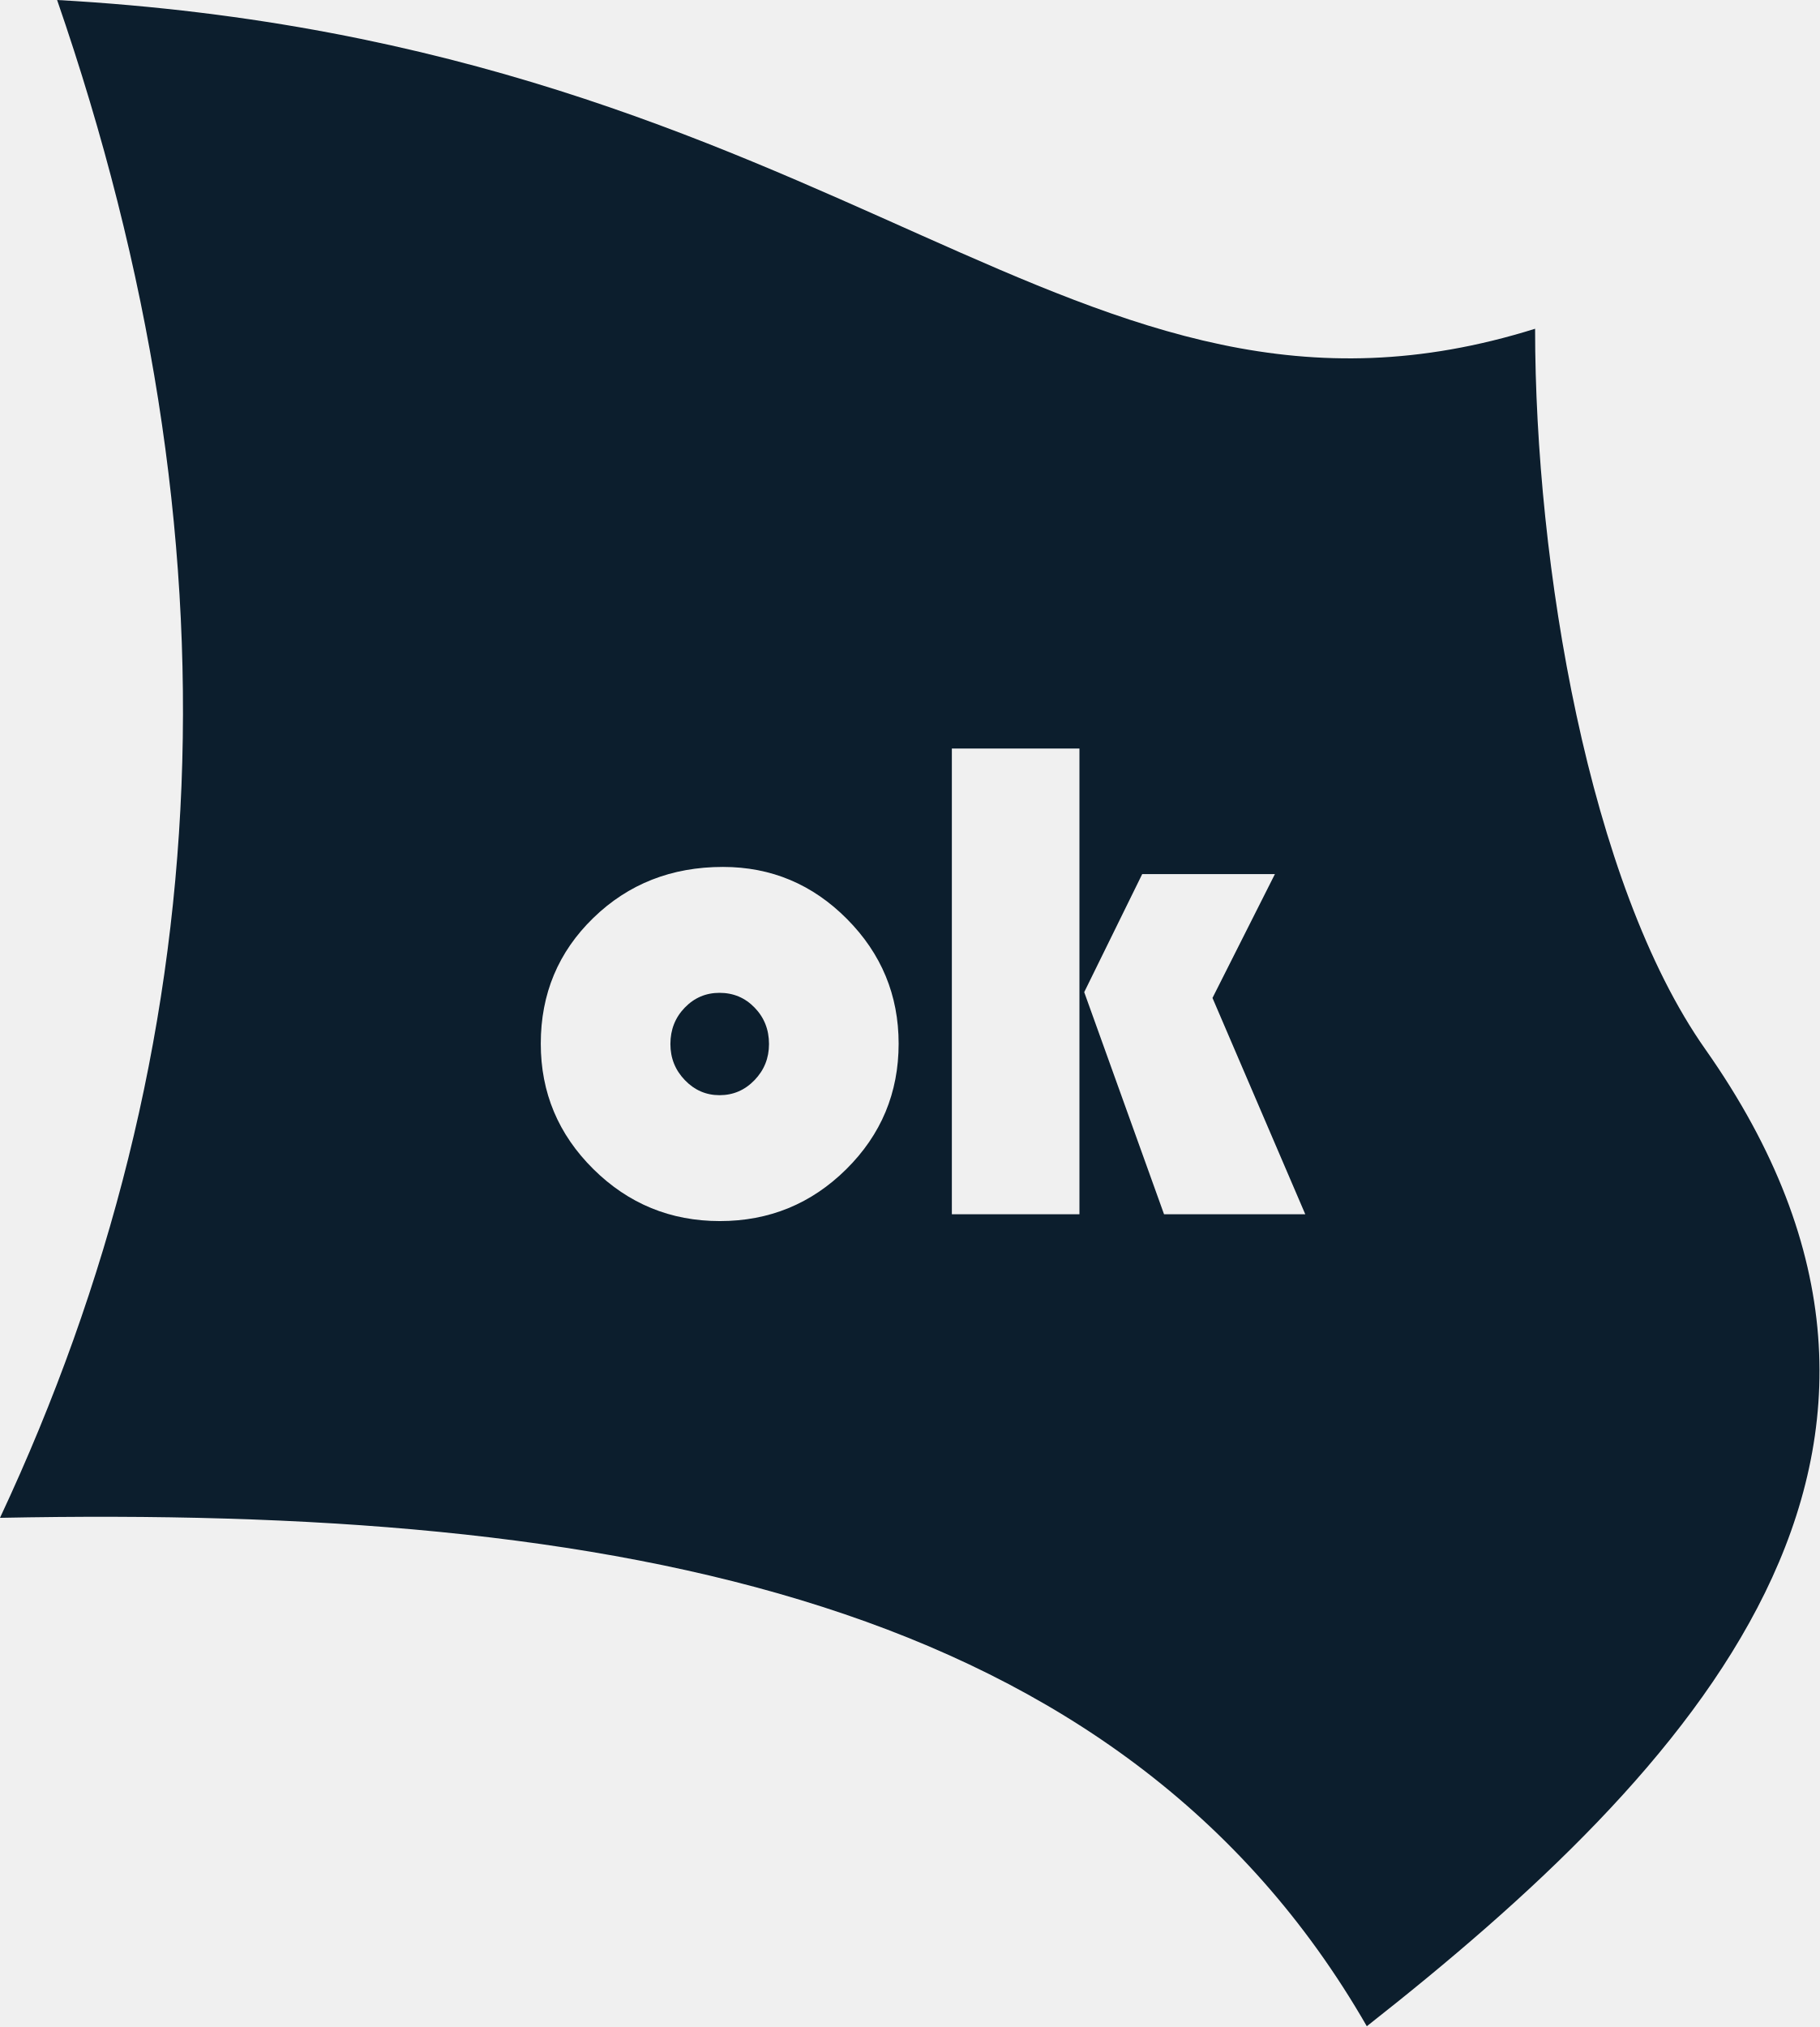
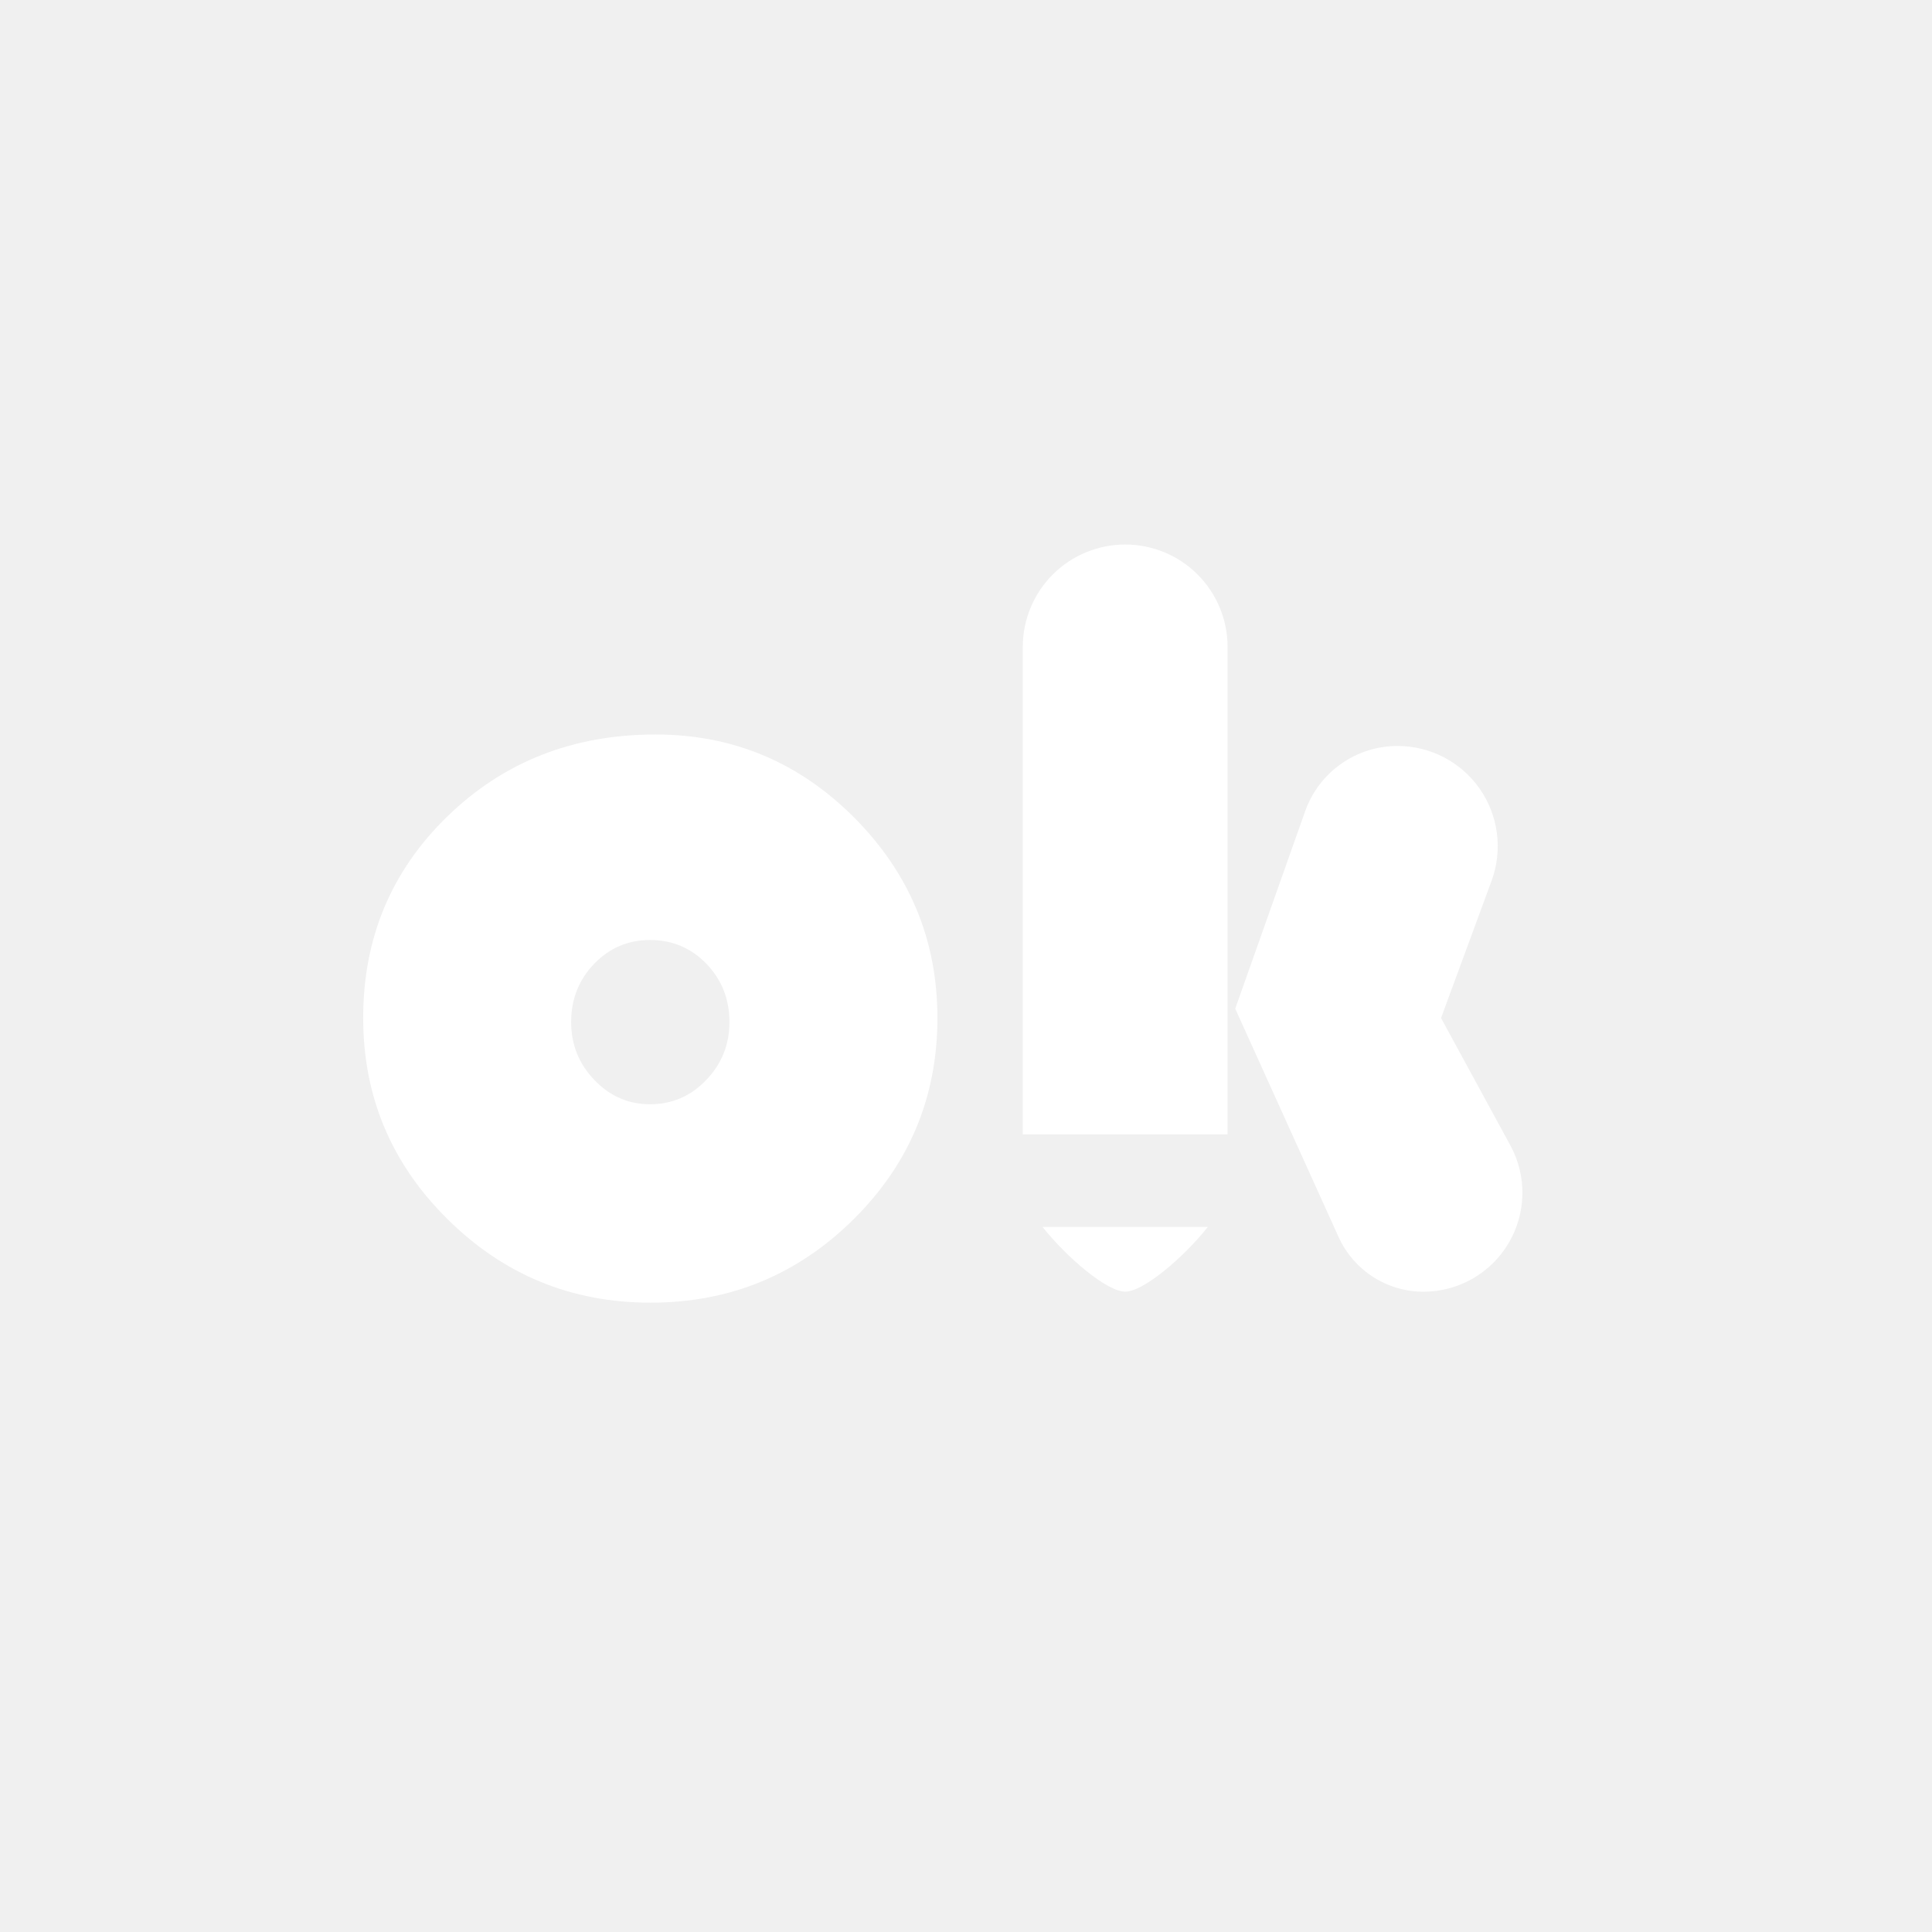
- <svg xmlns="http://www.w3.org/2000/svg" width="100%" height="100%" viewBox="0 0 1080 1203" version="1.1" xml:space="preserve" style="fill-rule:evenodd;clip-rule:evenodd;stroke-linejoin:round;stroke-miterlimit:2;">
-   <g transform="matrix(1,0,0,1,-577,-703.03)">
-     <g transform="matrix(3.80479,0,0,3.80479,1004.09,1353.01)">
-       <path d="M0,-15.966C-2.129,-15.966 -3.938,-15.195 -5.429,-13.651C-6.918,-12.108 -7.664,-10.218 -7.664,-7.983C-7.664,-5.782 -6.91,-3.903 -5.401,-2.342C-3.895,-0.779 -2.094,0 0,0C2.129,0 3.946,-0.779 5.455,-2.342C6.963,-3.903 7.718,-5.782 7.718,-7.983C7.718,-10.218 6.973,-12.108 5.482,-13.651C3.991,-15.195 2.164,-15.966 0,-15.966" style="fill:rgb(12,30,45);fill-rule:nonzero;" />
+ <svg xmlns="http://www.w3.org/2000/svg" width="100%" height="100%" viewBox="0 0 500 500" version="1.1" xml:space="preserve" style="fill-rule:evenodd;clip-rule:evenodd;stroke-linejoin:round;stroke-miterlimit:2;">
+   <g transform="matrix(1,0,0,1,-709,-2862)">
+     <g transform="matrix(1,0,0,1.76094,2405,0)">
+       <g transform="matrix(1.31579,0,0,0.74721,-2680.21,-222.579)">
+         <circle cx="938" cy="2663" r="190" style="fill:none;" />
+       </g>
    </g>
-     <g transform="matrix(3.80479,0,0,3.80479,1267.94,1184.93)">
-       <path d="M0,62.749L-12.454,28.103L-3.406,9.688L17.297,9.688L7.557,29.007L22.033,62.749L0,62.749ZM-13.198,62.749L-33.103,62.749L-33.103,-9.897L-13.198,-9.897L-13.198,62.749ZM-49.574,55.724C-55.021,61.117 -61.594,63.813 -69.293,63.813C-76.992,63.813 -83.575,61.108 -89.037,55.697C-94.502,50.287 -97.234,43.768 -97.234,36.139C-97.234,28.368 -94.502,21.832 -89.037,16.527C-83.575,11.223 -76.833,8.571 -68.813,8.571C-61.293,8.571 -54.844,11.276 -49.468,16.686C-44.093,22.097 -41.405,28.582 -41.405,36.139C-41.405,43.803 -44.129,50.331 -49.574,55.724M84.435,37.001C66.25,11.179 57.886,-38.645 57.886,-75.376C-14.123,-52.829 -48.673,-119.746 -172.688,-126.656C-143.455,-42.076 -147.213,36.704 -181.598,110.101C-85.258,108.177 -6.759,122.647 31.633,189.405C82.548,149.4 128.749,99.928 84.435,37.001" style="fill:rgb(12,30,45);fill-rule:nonzero;" />
+     <g transform="matrix(1,0,0,1.76094,2405,0)">
+       <g transform="matrix(2.66188,0,0,1.51163,-5453.51,-1190.46)">
+         <path d="M1494.57,1981.27C1489.12,1986.66 1482.55,1989.36 1474.85,1989.36C1467.15,1989.36 1460.57,1986.65 1455.11,1981.24C1449.64,1975.83 1446.91,1969.31 1446.91,1961.68C1446.91,1953.91 1449.64,1947.38 1455.11,1942.07C1460.57,1936.77 1467.31,1934.12 1475.33,1934.12C1482.85,1934.12 1489.3,1936.82 1494.68,1942.23C1500.05,1947.64 1502.74,1954.13 1502.74,1961.68C1502.74,1969.35 1500.02,1975.88 1494.57,1981.27ZM1474.8,1954.1C1472.67,1954.1 1470.86,1954.87 1469.37,1956.41C1467.88,1957.96 1467.13,1959.85 1467.13,1962.08C1467.13,1964.28 1467.89,1966.16 1469.4,1967.72C1470.9,1969.29 1472.7,1970.07 1474.8,1970.07C1476.93,1970.07 1478.75,1969.29 1480.25,1967.72C1481.76,1966.16 1482.52,1964.28 1482.52,1962.08C1482.52,1959.85 1481.77,1957.96 1480.28,1956.41C1478.79,1954.87 1476.96,1954.1 1474.8,1954.1Z" style="fill:white;" />
+       </g>
+     </g>
+     <g transform="matrix(1,0,0,1.76094,2405,0)">
+       <g transform="matrix(2.66188,0,0,1.51163,-3229.18,-515.931)">
+         <path d="M714.369,1542.07C710.811,1542.07 707.581,1539.98 706.114,1536.74C702.493,1528.74 696.07,1514.55 696.07,1514.55C696.07,1514.55 700.192,1502.91 702.871,1495.35C704.218,1491.55 707.815,1489.01 711.849,1489.01L711.85,1489.01C715.035,1489.01 718.02,1490.56 719.842,1493.17C721.664,1495.79 722.094,1499.13 720.993,1502.12C718.544,1508.77 716.081,1515.46 716.081,1515.46C716.081,1515.46 719.377,1521.51 722.823,1527.85C724.445,1530.83 724.376,1534.44 722.642,1537.36C720.908,1540.28 717.766,1542.07 714.373,1542.07C714.371,1542.07 714.37,1542.07 714.369,1542.07Z" style="fill:white;" />
+       </g>
+     </g>
+     <g transform="matrix(1,0,0,1.76094,2405,0)">
+       <g transform="matrix(2.66188,0,0,1.51163,-5453.51,-1190.46)">
+         <path d="M1529.03,1982C1526.67,1984.97 1522.77,1988.29 1521,1988.29C1521,1988.29 1521,1988.29 1521,1988.29C1519.22,1988.29 1515.32,1984.97 1512.96,1982L1529.03,1982Z" style="fill:white;" />
+       </g>
+     </g>
+     <g transform="matrix(1,0,0,1.76094,2405,0)">
+       <g transform="matrix(2.66188,0,0,1.51163,-5453.51,-1190.46)">
+         <path d="M1511.04,1973L1511.04,1925.6C1511.04,1922.96 1512.09,1920.43 1513.96,1918.56C1515.82,1916.7 1518.36,1915.65 1521,1915.65C1521,1915.65 1521,1915.65 1521,1915.65C1523.63,1915.65 1526.17,1916.7 1528.03,1918.56C1529.9,1920.43 1530.95,1922.96 1530.95,1925.6L1530.95,1973L1511.04,1973Z" style="fill:white;" />
+       </g>
    </g>
  </g>
</svg>
